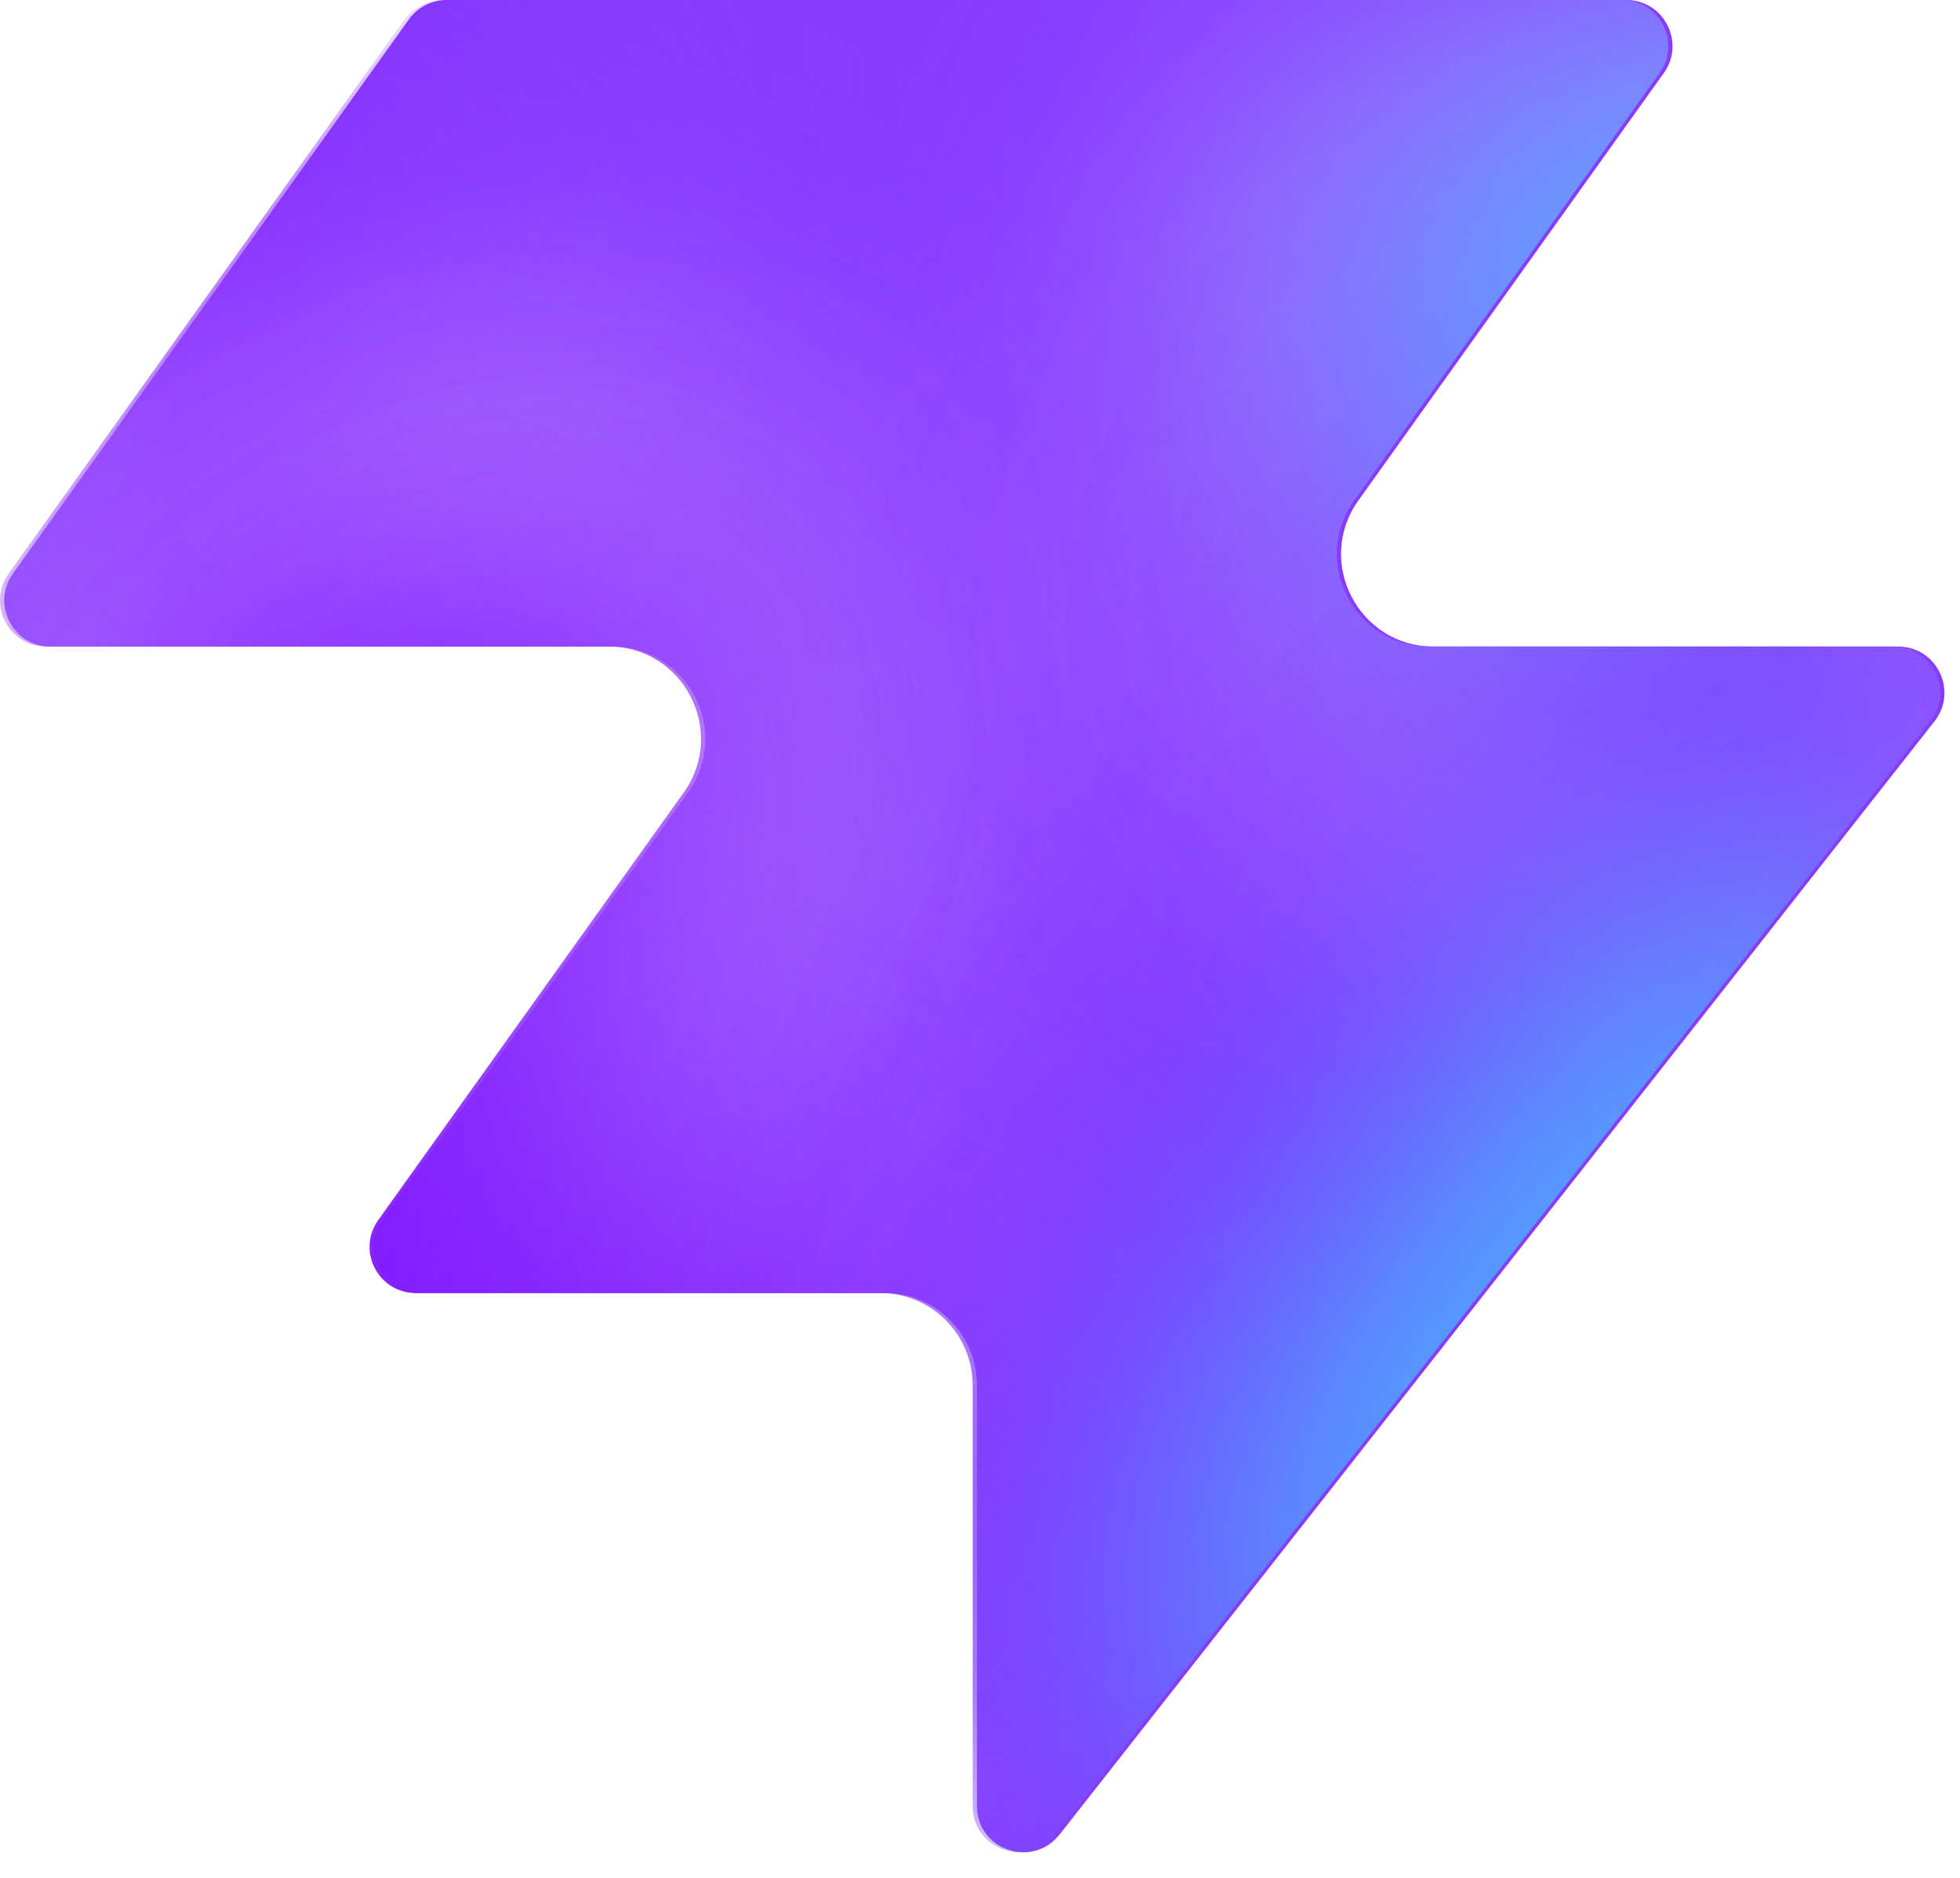
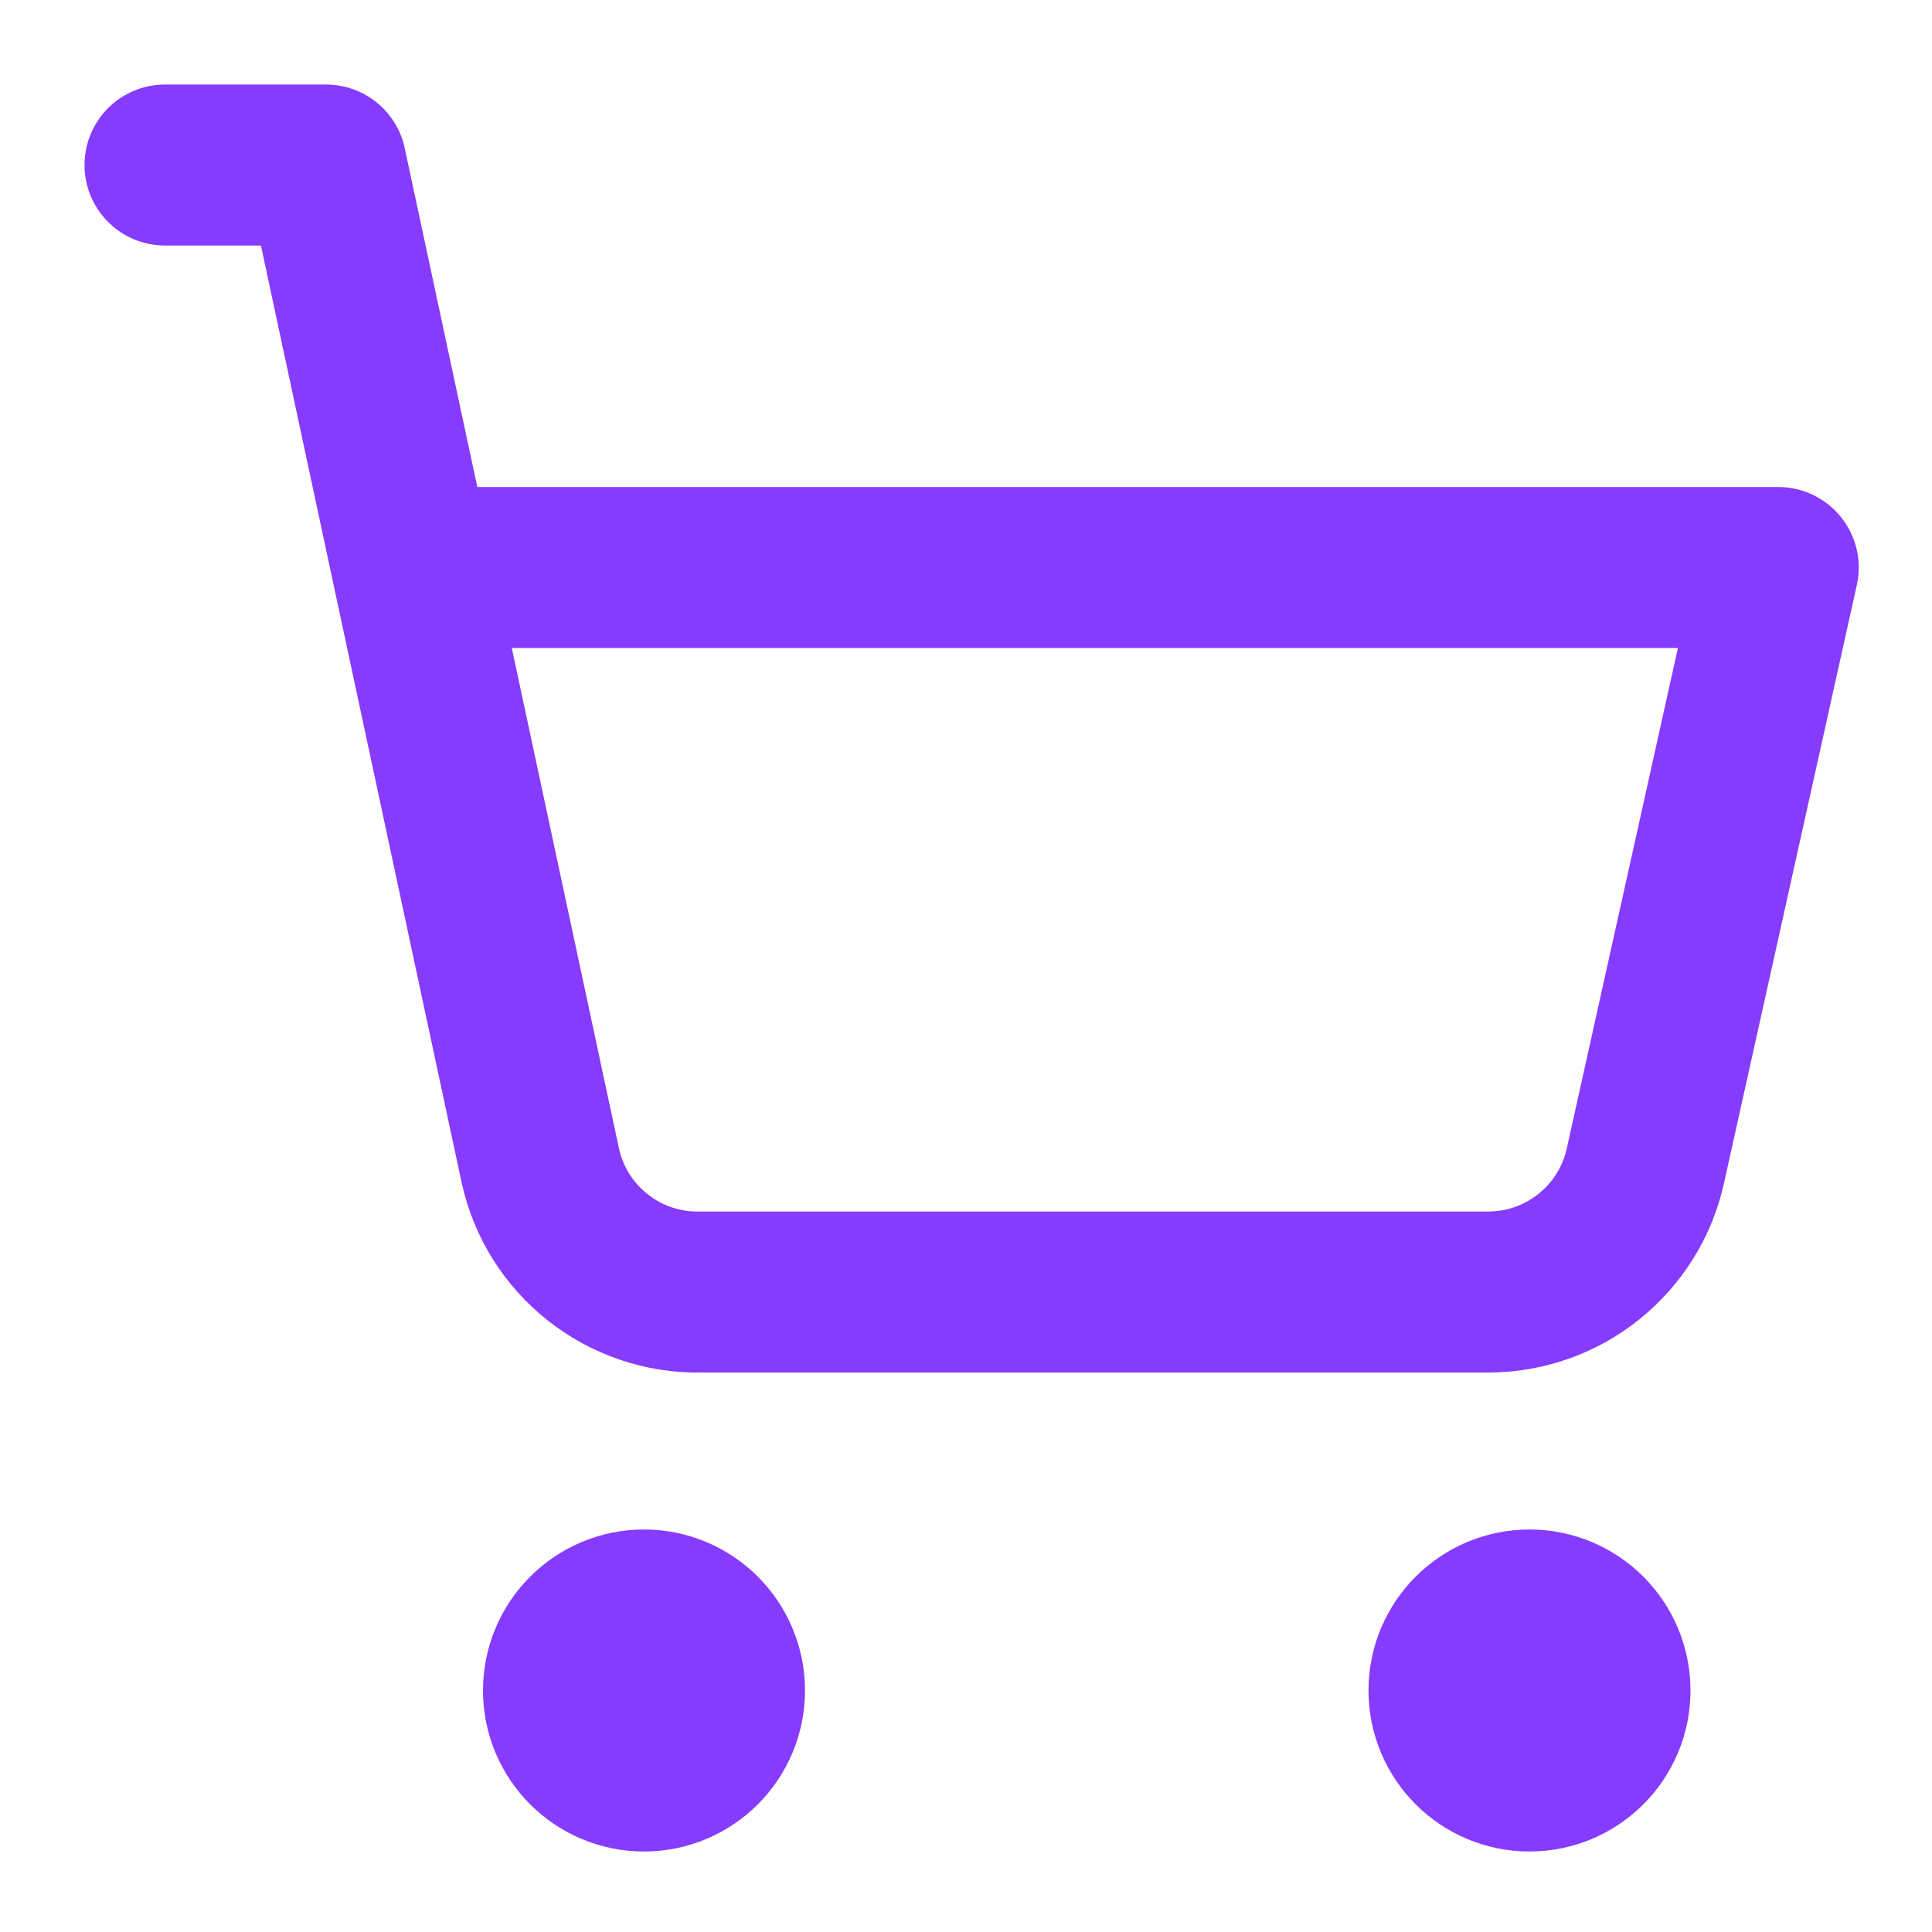
- <svg xmlns="http://www.w3.org/2000/svg" width="48" height="46" fill="none" viewBox="0 0 48 46">
-   <path fill="#863bff" d="M25.946 44.938c-.664.845-2.021.375-2.021-.698V33.937a2.26 2.26 0 0 0-2.262-2.262H10.287c-.92 0-1.456-1.04-.92-1.788l7.48-10.471c1.07-1.497 0-3.578-1.842-3.578H1.237c-.92 0-1.456-1.04-.92-1.788L10.013.474c.214-.297.556-.474.92-.474h28.894c.92 0 1.456 1.04.92 1.788l-7.48 10.471c-1.07 1.498 0 3.579 1.842 3.579h11.377c.943 0 1.473 1.088.89 1.83L25.947 44.94z" style="fill:#863bff;fill:color(display-p3 .525 .23 1);fill-opacity:1" />
-   <mask id="a" width="48" height="46" x="0" y="0" maskUnits="userSpaceOnUse" style="mask-type:alpha">
-     <path fill="#000" d="M25.842 44.938c-.664.844-2.021.375-2.021-.698V33.937a2.26 2.26 0 0 0-2.262-2.262H10.183c-.92 0-1.456-1.04-.92-1.788l7.48-10.471c1.07-1.498 0-3.579-1.842-3.579H1.133c-.92 0-1.456-1.04-.92-1.787L9.91.473c.214-.297.556-.474.92-.474h28.894c.92 0 1.456 1.04.92 1.788l-7.48 10.471c-1.07 1.498 0 3.578 1.842 3.578h11.377c.943 0 1.473 1.088.89 1.832L25.843 44.94z" style="fill:#000;fill-opacity:1" />
-   </mask>
-   <g mask="url(#a)">
-     <g filter="url(#b)">
-       <ellipse cx="5.508" cy="14.704" fill="#ede6ff" rx="5.508" ry="14.704" style="fill:#ede6ff;fill:color(display-p3 .927 .903 1);fill-opacity:1" transform="matrix(.00324 1 1 -.00324 -4.47 31.516)" />
-     </g>
-     <g filter="url(#c)">
-       <ellipse cx="10.399" cy="29.851" fill="#ede6ff" rx="10.399" ry="29.851" style="fill:#ede6ff;fill:color(display-p3 .927 .903 1);fill-opacity:1" transform="matrix(.00324 1 1 -.00324 -39.328 7.883)" />
-     </g>
-     <g filter="url(#d)">
-       <ellipse cx="5.508" cy="30.487" fill="#7e14ff" rx="5.508" ry="30.487" style="fill:#7e14ff;fill:color(display-p3 .492 .077 1);fill-opacity:1" transform="rotate(89.814 -25.913 -14.639)scale(1 -1)" />
-     </g>
-     <g filter="url(#e)">
-       <ellipse cx="5.508" cy="30.599" fill="#7e14ff" rx="5.508" ry="30.599" style="fill:#7e14ff;fill:color(display-p3 .492 .077 1);fill-opacity:1" transform="rotate(89.814 -32.644 -3.334)scale(1 -1)" />
-     </g>
-     <g filter="url(#f)">
-       <ellipse cx="5.508" cy="30.599" fill="#7e14ff" rx="5.508" ry="30.599" style="fill:#7e14ff;fill:color(display-p3 .492 .077 1);fill-opacity:1" transform="matrix(.00324 1 1 -.00324 -34.34 30.47)" />
-     </g>
-     <g filter="url(#g)">
-       <ellipse cx="14.072" cy="22.078" fill="#ede6ff" rx="14.072" ry="22.078" style="fill:#ede6ff;fill:color(display-p3 .927 .903 1);fill-opacity:1" transform="rotate(93.35 24.506 48.493)scale(-1 1)" />
-     </g>
-     <g filter="url(#h)">
-       <ellipse cx="3.47" cy="21.501" fill="#7e14ff" rx="3.47" ry="21.501" style="fill:#7e14ff;fill:color(display-p3 .492 .077 1);fill-opacity:1" transform="rotate(89.009 28.708 47.59)scale(-1 1)" />
-     </g>
-     <g filter="url(#i)">
-       <ellipse cx="3.47" cy="21.501" fill="#7e14ff" rx="3.47" ry="21.501" style="fill:#7e14ff;fill:color(display-p3 .492 .077 1);fill-opacity:1" transform="rotate(89.009 28.708 47.59)scale(-1 1)" />
-     </g>
-     <g filter="url(#j)">
-       <ellipse cx=".387" cy="8.972" fill="#7e14ff" rx="4.407" ry="29.108" style="fill:#7e14ff;fill:color(display-p3 .492 .077 1);fill-opacity:1" transform="rotate(39.51 .387 8.972)" />
-     </g>
-     <g filter="url(#k)">
-       <ellipse cx="47.523" cy="-6.092" fill="#7e14ff" rx="4.407" ry="29.108" style="fill:#7e14ff;fill:color(display-p3 .492 .077 1);fill-opacity:1" transform="rotate(37.892 47.523 -6.092)" />
-     </g>
-     <g filter="url(#l)">
-       <ellipse cx="41.412" cy="6.333" fill="#47bfff" rx="5.971" ry="9.665" style="fill:#47bfff;fill:color(display-p3 .28 .748 1);fill-opacity:1" transform="rotate(37.892 41.412 6.333)" />
-     </g>
-     <g filter="url(#m)">
-       <ellipse cx="-1.879" cy="38.332" fill="#7e14ff" rx="4.407" ry="29.108" style="fill:#7e14ff;fill:color(display-p3 .492 .077 1);fill-opacity:1" transform="rotate(37.892 -1.88 38.332)" />
-     </g>
-     <g filter="url(#n)">
-       <ellipse cx="-1.879" cy="38.332" fill="#7e14ff" rx="4.407" ry="29.108" style="fill:#7e14ff;fill:color(display-p3 .492 .077 1);fill-opacity:1" transform="rotate(37.892 -1.88 38.332)" />
-     </g>
-     <g filter="url(#o)">
-       <ellipse cx="35.651" cy="29.907" fill="#7e14ff" rx="4.407" ry="29.108" style="fill:#7e14ff;fill:color(display-p3 .492 .077 1);fill-opacity:1" transform="rotate(37.892 35.651 29.907)" />
-     </g>
-     <g filter="url(#p)">
-       <ellipse cx="38.418" cy="32.4" fill="#47bfff" rx="5.971" ry="15.297" style="fill:#47bfff;fill:color(display-p3 .28 .748 1);fill-opacity:1" transform="rotate(37.892 38.418 32.4)" />
-     </g>
-   </g>
-   <defs>
-     <filter id="b" width="60.045" height="41.654" x="-19.77" y="16.149" color-interpolation-filters="sRGB" filterUnits="userSpaceOnUse">
-       <feFlood flood-opacity="0" result="BackgroundImageFix" />
-       <feBlend in="SourceGraphic" in2="BackgroundImageFix" result="shape" />
-       <feGaussianBlur result="effect1_foregroundBlur_2002_17158" stdDeviation="7.659" />
-     </filter>
-     <filter id="c" width="90.34" height="51.437" x="-54.613" y="-7.533" color-interpolation-filters="sRGB" filterUnits="userSpaceOnUse">
-       <feFlood flood-opacity="0" result="BackgroundImageFix" />
-       <feBlend in="SourceGraphic" in2="BackgroundImageFix" result="shape" />
-       <feGaussianBlur result="effect1_foregroundBlur_2002_17158" stdDeviation="7.659" />
-     </filter>
-     <filter id="d" width="79.355" height="29.4" x="-49.64" y="2.03" color-interpolation-filters="sRGB" filterUnits="userSpaceOnUse">
-       <feFlood flood-opacity="0" result="BackgroundImageFix" />
-       <feBlend in="SourceGraphic" in2="BackgroundImageFix" result="shape" />
-       <feGaussianBlur result="effect1_foregroundBlur_2002_17158" stdDeviation="4.596" />
-     </filter>
-     <filter id="e" width="79.579" height="29.4" x="-45.045" y="20.029" color-interpolation-filters="sRGB" filterUnits="userSpaceOnUse">
-       <feFlood flood-opacity="0" result="BackgroundImageFix" />
-       <feBlend in="SourceGraphic" in2="BackgroundImageFix" result="shape" />
-       <feGaussianBlur result="effect1_foregroundBlur_2002_17158" stdDeviation="4.596" />
-     </filter>
-     <filter id="f" width="79.579" height="29.4" x="-43.513" y="21.178" color-interpolation-filters="sRGB" filterUnits="userSpaceOnUse">
-       <feFlood flood-opacity="0" result="BackgroundImageFix" />
-       <feBlend in="SourceGraphic" in2="BackgroundImageFix" result="shape" />
-       <feGaussianBlur result="effect1_foregroundBlur_2002_17158" stdDeviation="4.596" />
-     </filter>
-     <filter id="g" width="74.749" height="58.852" x="15.756" y="-17.901" color-interpolation-filters="sRGB" filterUnits="userSpaceOnUse">
-       <feFlood flood-opacity="0" result="BackgroundImageFix" />
-       <feBlend in="SourceGraphic" in2="BackgroundImageFix" result="shape" />
-       <feGaussianBlur result="effect1_foregroundBlur_2002_17158" stdDeviation="7.659" />
-     </filter>
-     <filter id="h" width="61.377" height="25.362" x="23.548" y="2.284" color-interpolation-filters="sRGB" filterUnits="userSpaceOnUse">
-       <feFlood flood-opacity="0" result="BackgroundImageFix" />
-       <feBlend in="SourceGraphic" in2="BackgroundImageFix" result="shape" />
-       <feGaussianBlur result="effect1_foregroundBlur_2002_17158" stdDeviation="4.596" />
-     </filter>
-     <filter id="i" width="61.377" height="25.362" x="23.548" y="2.284" color-interpolation-filters="sRGB" filterUnits="userSpaceOnUse">
-       <feFlood flood-opacity="0" result="BackgroundImageFix" />
-       <feBlend in="SourceGraphic" in2="BackgroundImageFix" result="shape" />
-       <feGaussianBlur result="effect1_foregroundBlur_2002_17158" stdDeviation="4.596" />
-     </filter>
-     <filter id="j" width="56.045" height="63.649" x="-27.636" y="-22.853" color-interpolation-filters="sRGB" filterUnits="userSpaceOnUse">
-       <feFlood flood-opacity="0" result="BackgroundImageFix" />
-       <feBlend in="SourceGraphic" in2="BackgroundImageFix" result="shape" />
-       <feGaussianBlur result="effect1_foregroundBlur_2002_17158" stdDeviation="4.596" />
-     </filter>
-     <filter id="k" width="54.814" height="64.646" x="20.116" y="-38.415" color-interpolation-filters="sRGB" filterUnits="userSpaceOnUse">
-       <feFlood flood-opacity="0" result="BackgroundImageFix" />
-       <feBlend in="SourceGraphic" in2="BackgroundImageFix" result="shape" />
-       <feGaussianBlur result="effect1_foregroundBlur_2002_17158" stdDeviation="4.596" />
-     </filter>
-     <filter id="l" width="33.541" height="35.313" x="24.641" y="-11.323" color-interpolation-filters="sRGB" filterUnits="userSpaceOnUse">
-       <feFlood flood-opacity="0" result="BackgroundImageFix" />
-       <feBlend in="SourceGraphic" in2="BackgroundImageFix" result="shape" />
-       <feGaussianBlur result="effect1_foregroundBlur_2002_17158" stdDeviation="4.596" />
-     </filter>
-     <filter id="m" width="54.814" height="64.646" x="-29.286" y="6.009" color-interpolation-filters="sRGB" filterUnits="userSpaceOnUse">
-       <feFlood flood-opacity="0" result="BackgroundImageFix" />
-       <feBlend in="SourceGraphic" in2="BackgroundImageFix" result="shape" />
-       <feGaussianBlur result="effect1_foregroundBlur_2002_17158" stdDeviation="4.596" />
-     </filter>
-     <filter id="n" width="54.814" height="64.646" x="-29.286" y="6.009" color-interpolation-filters="sRGB" filterUnits="userSpaceOnUse">
-       <feFlood flood-opacity="0" result="BackgroundImageFix" />
-       <feBlend in="SourceGraphic" in2="BackgroundImageFix" result="shape" />
-       <feGaussianBlur result="effect1_foregroundBlur_2002_17158" stdDeviation="4.596" />
-     </filter>
-     <filter id="o" width="54.814" height="64.646" x="8.244" y="-2.416" color-interpolation-filters="sRGB" filterUnits="userSpaceOnUse">
-       <feFlood flood-opacity="0" result="BackgroundImageFix" />
-       <feBlend in="SourceGraphic" in2="BackgroundImageFix" result="shape" />
-       <feGaussianBlur result="effect1_foregroundBlur_2002_17158" stdDeviation="4.596" />
-     </filter>
-     <filter id="p" width="39.409" height="43.623" x="18.713" y="10.588" color-interpolation-filters="sRGB" filterUnits="userSpaceOnUse">
-       <feFlood flood-opacity="0" result="BackgroundImageFix" />
-       <feBlend in="SourceGraphic" in2="BackgroundImageFix" result="shape" />
-       <feGaussianBlur result="effect1_foregroundBlur_2002_17158" stdDeviation="4.596" />
-     </filter>
-   </defs>
+ <svg xmlns="http://www.w3.org/2000/svg" viewBox="0 0 24 24" fill="none" stroke="#863bff" stroke-width="2" stroke-linecap="round" stroke-linejoin="round">
+   <circle cx="8" cy="21" r="1" />
+   <circle cx="19" cy="21" r="1" />
+   <path d="M2.05 2.05h2l2.66 12.42a2 2 0 0 0 2 1.58h9.78a2 2 0 0 0 1.95-1.57l1.65-7.43H5.12" />
</svg>
